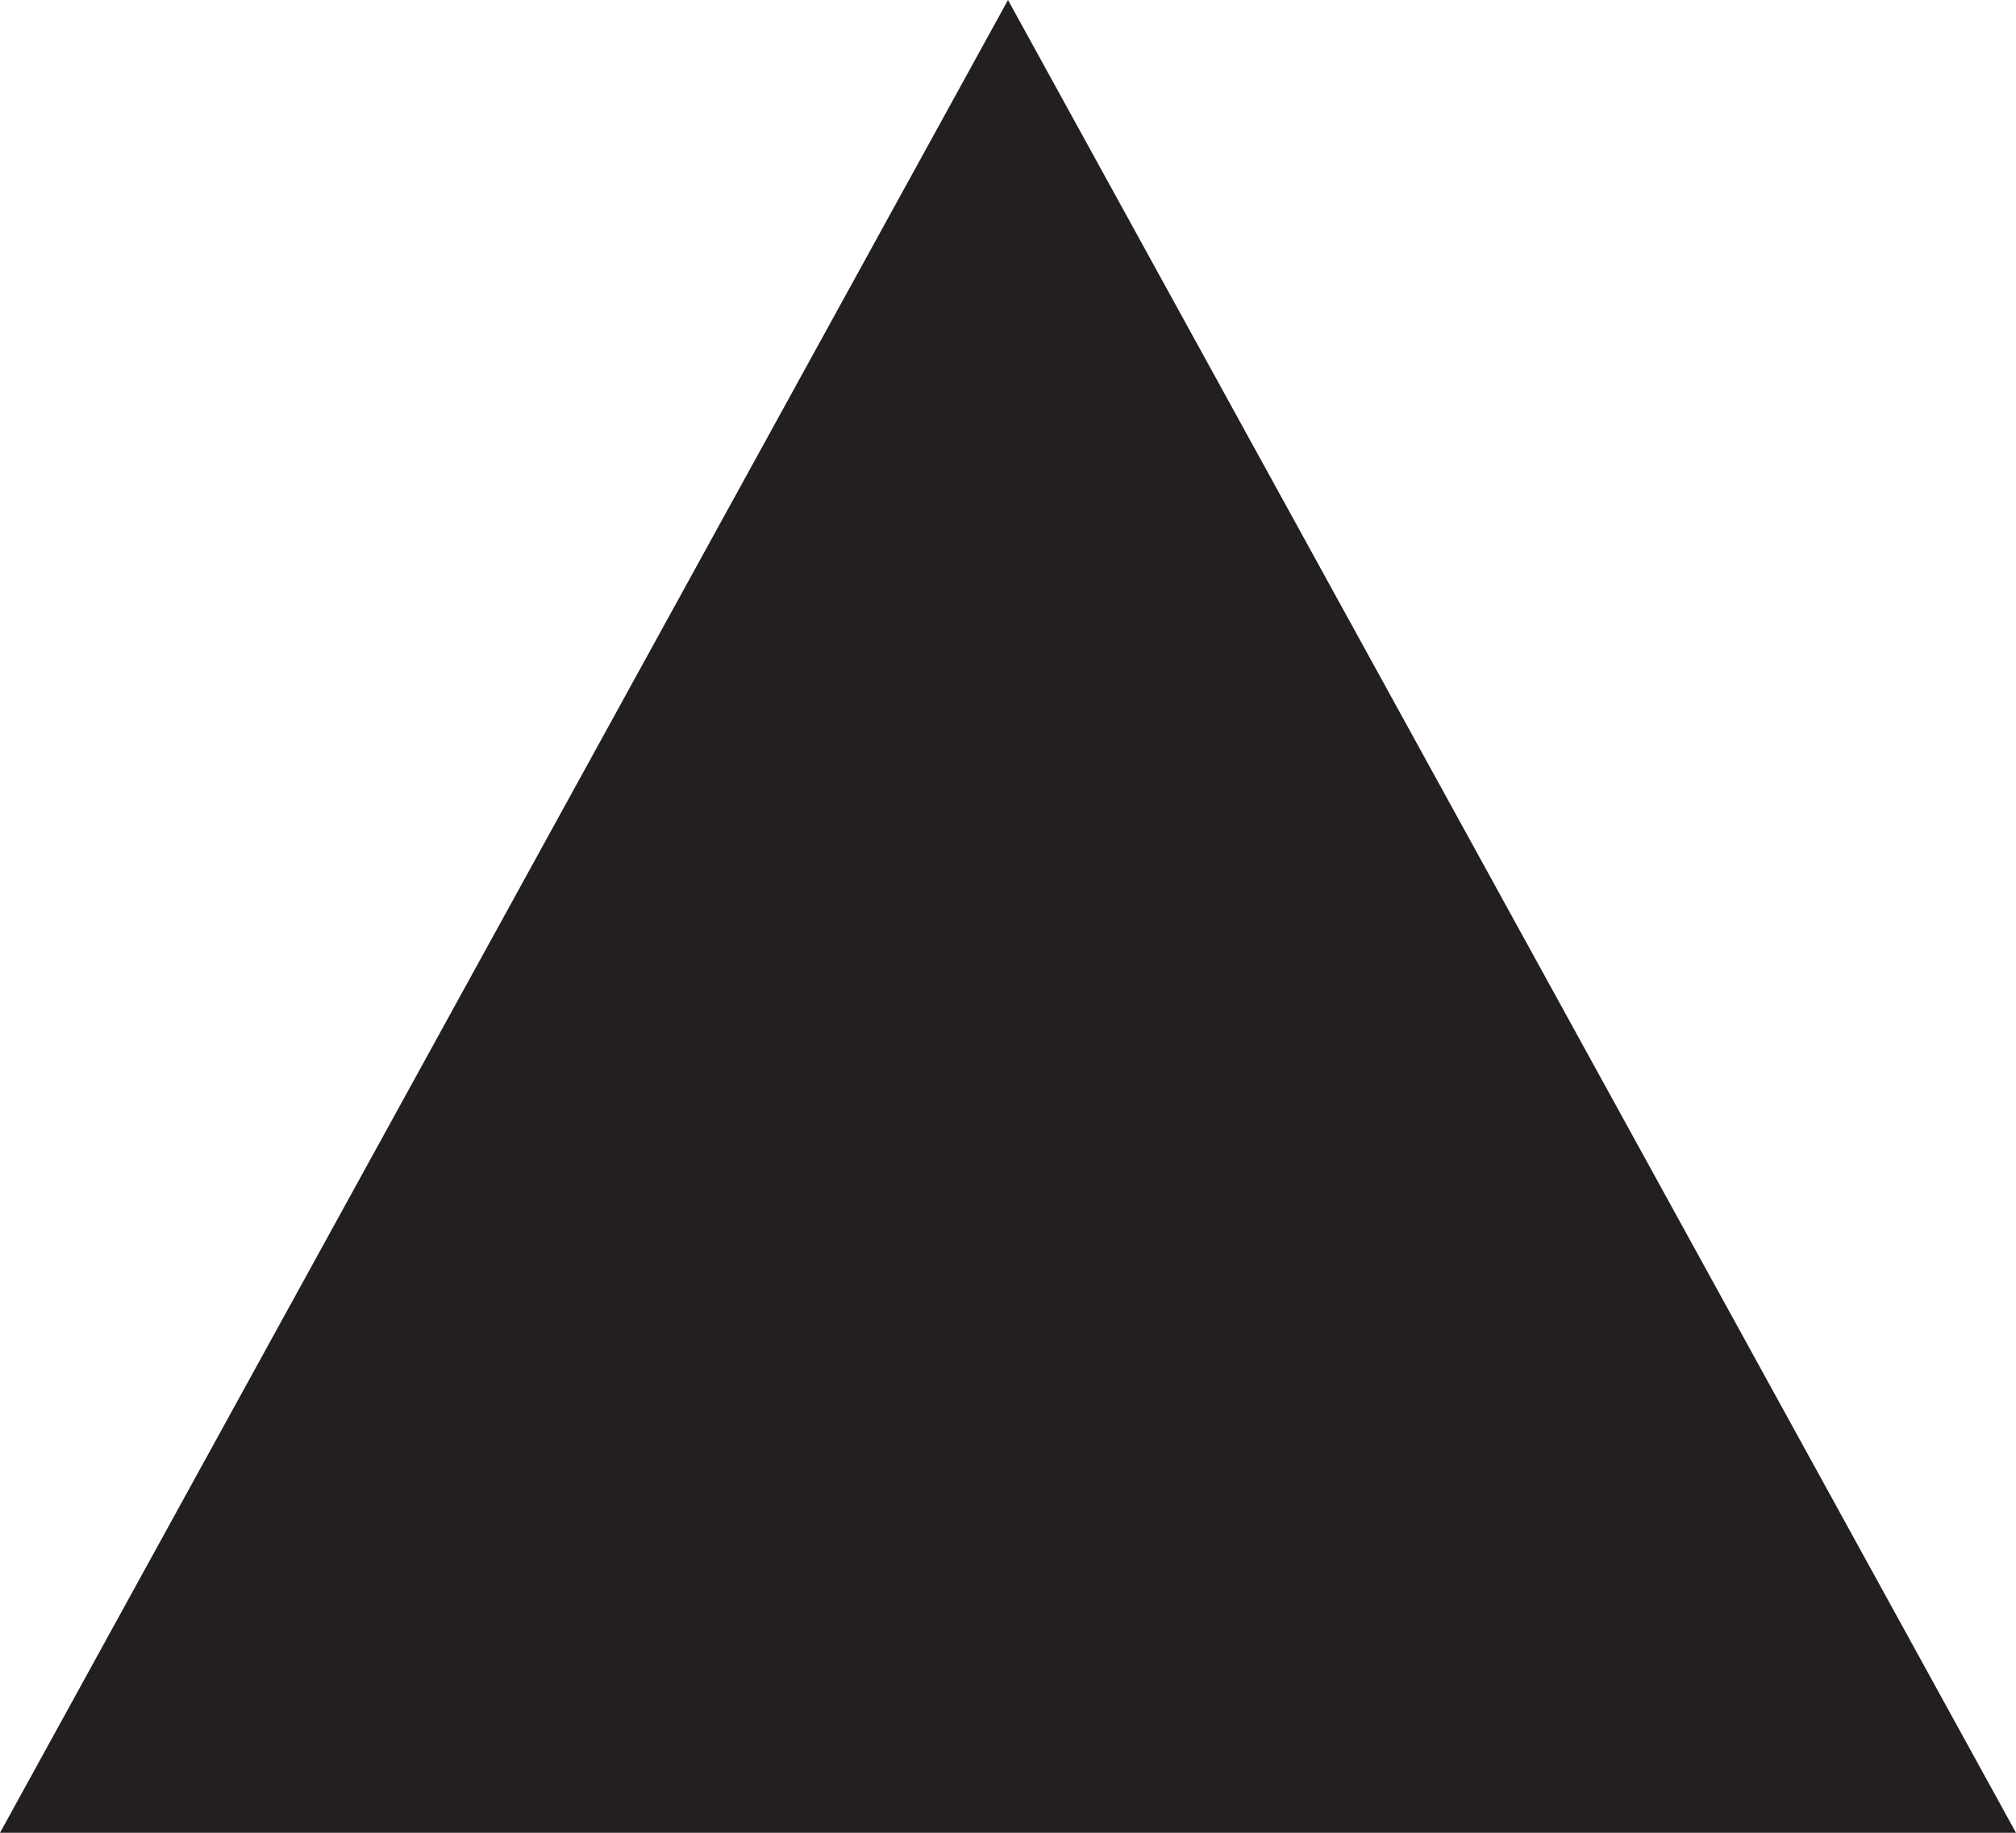
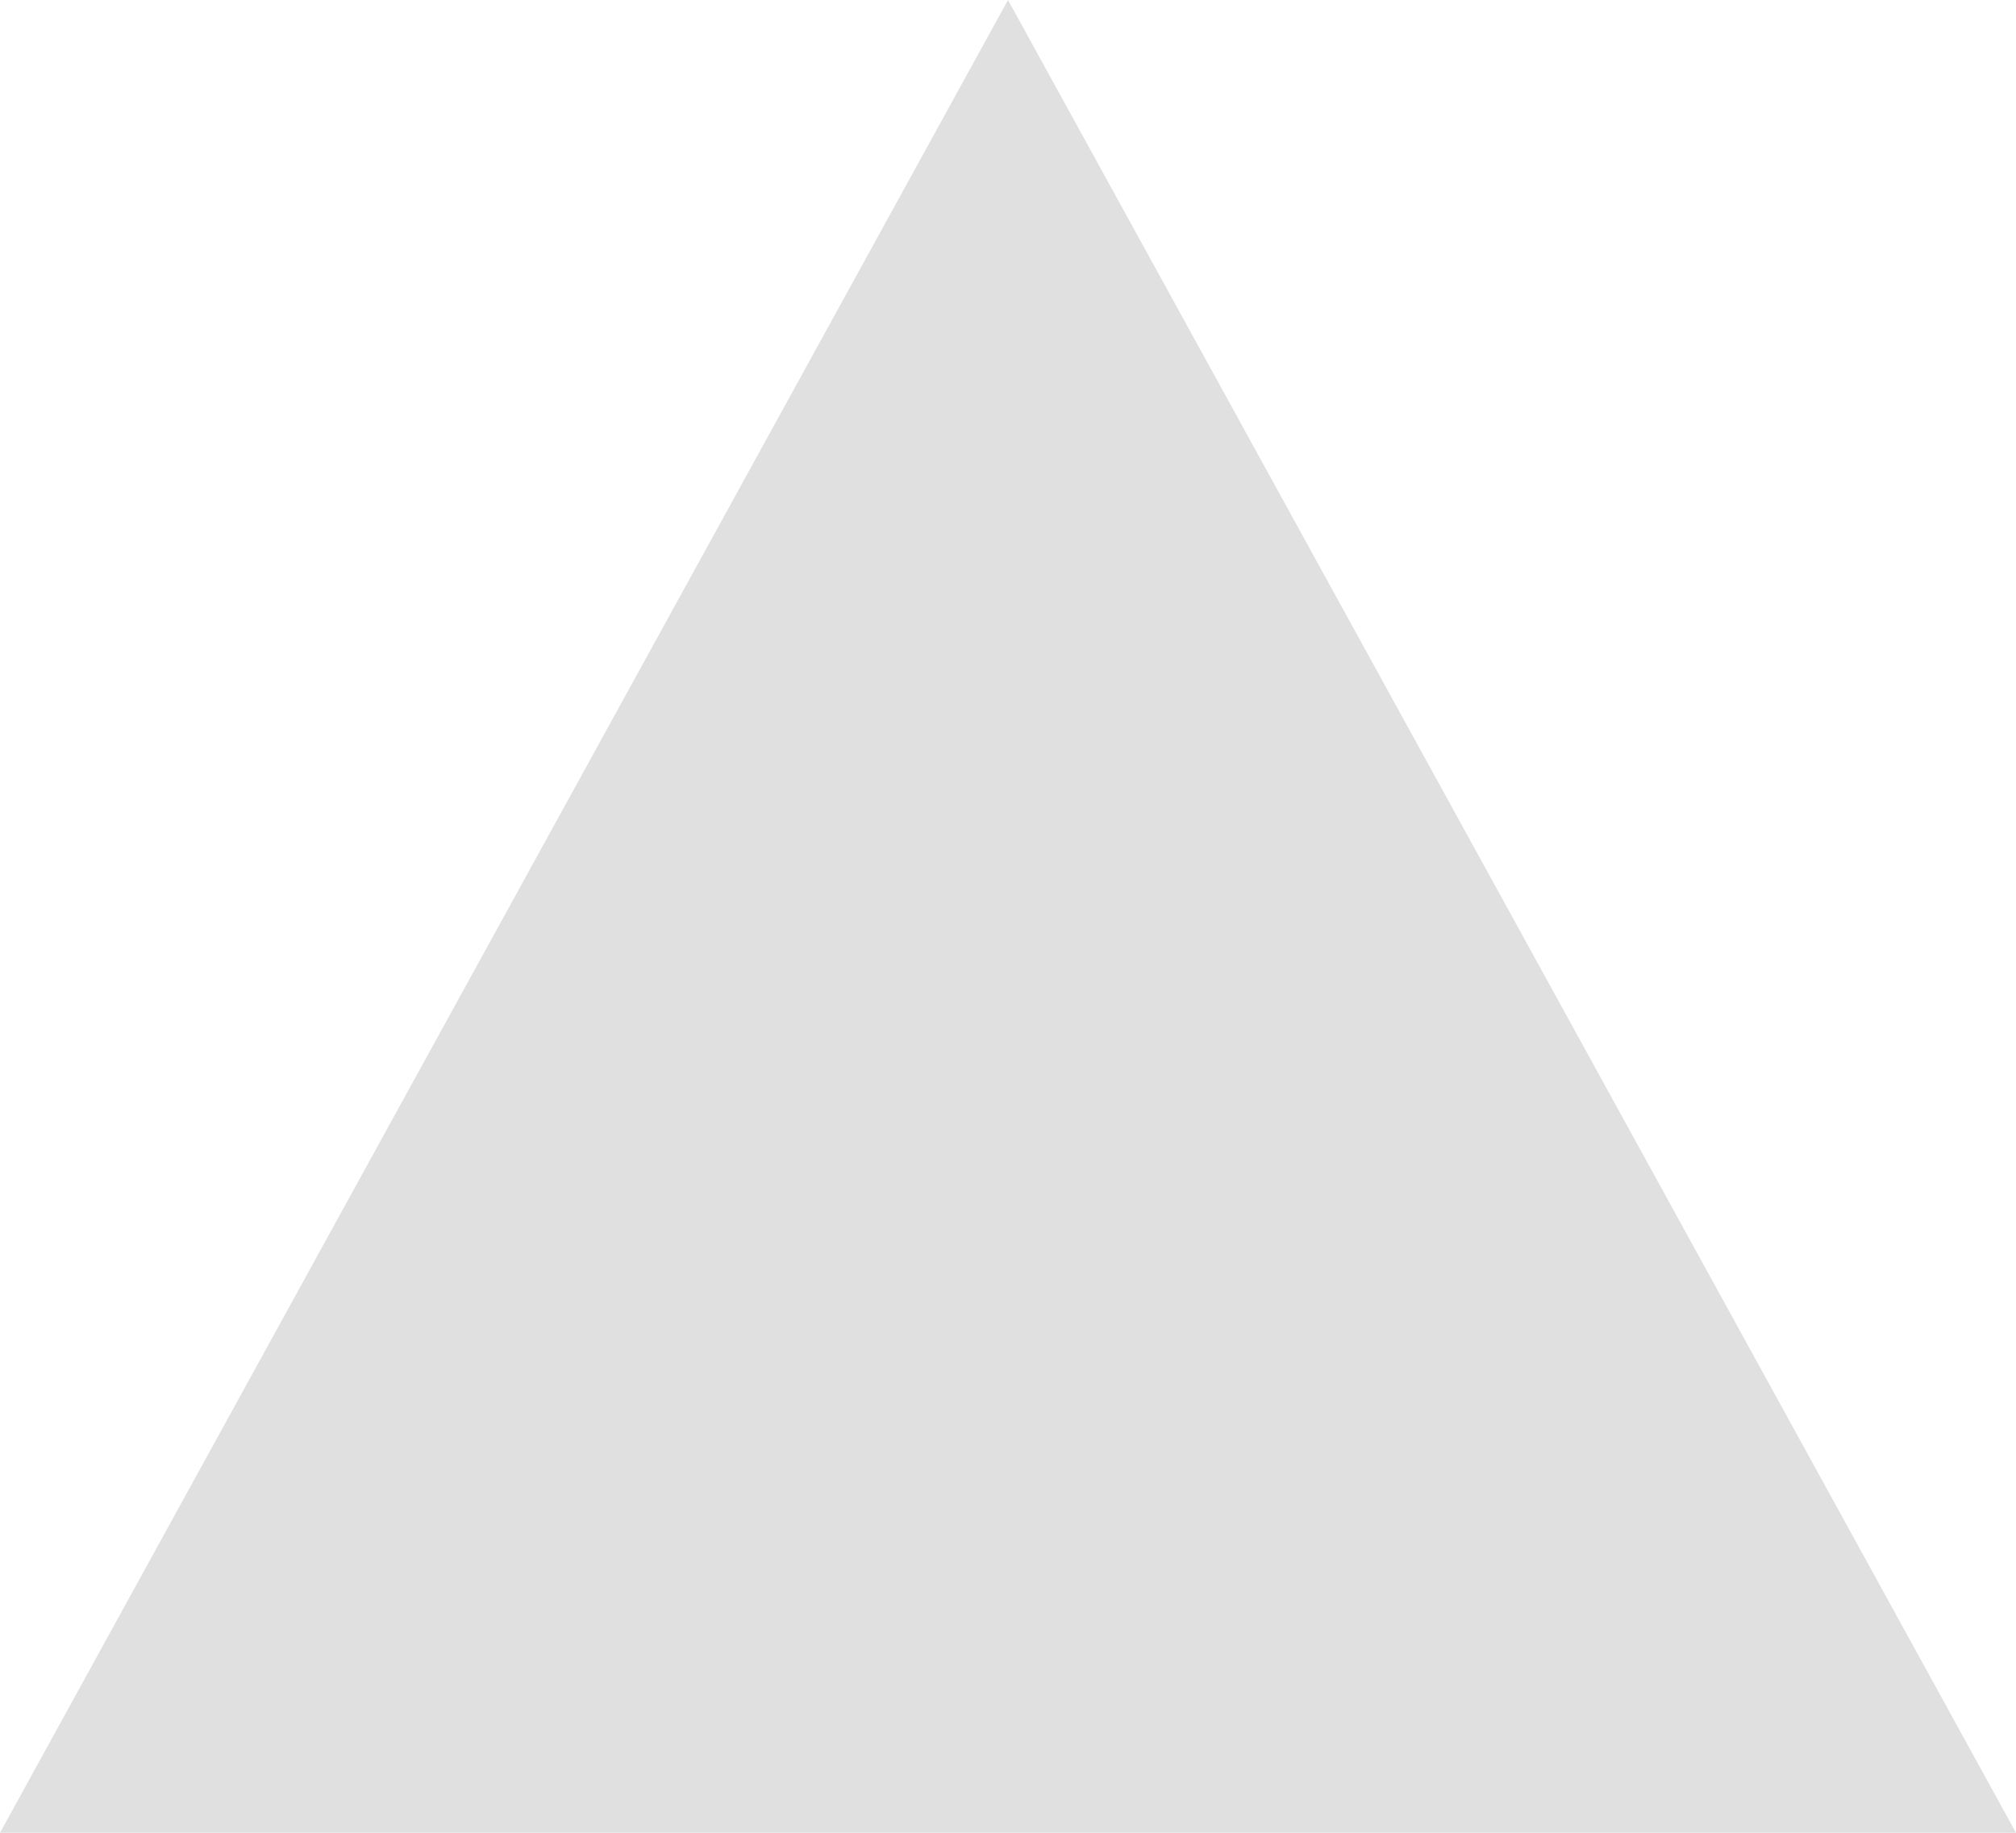
<svg xmlns="http://www.w3.org/2000/svg" version="1.1" id="Layer_1" x="0px" y="0px" width="11px" height="10px" viewBox="0 0 11 10" enable-background="new 0 0 11 10" xml:space="preserve">
-   <polygon fill="#231F20" points="5.5,0 0,10 11,10 " />
+   <polygon fill="#e0e0e0" points="5.5,0 0,10 11,10 " />
</svg>
